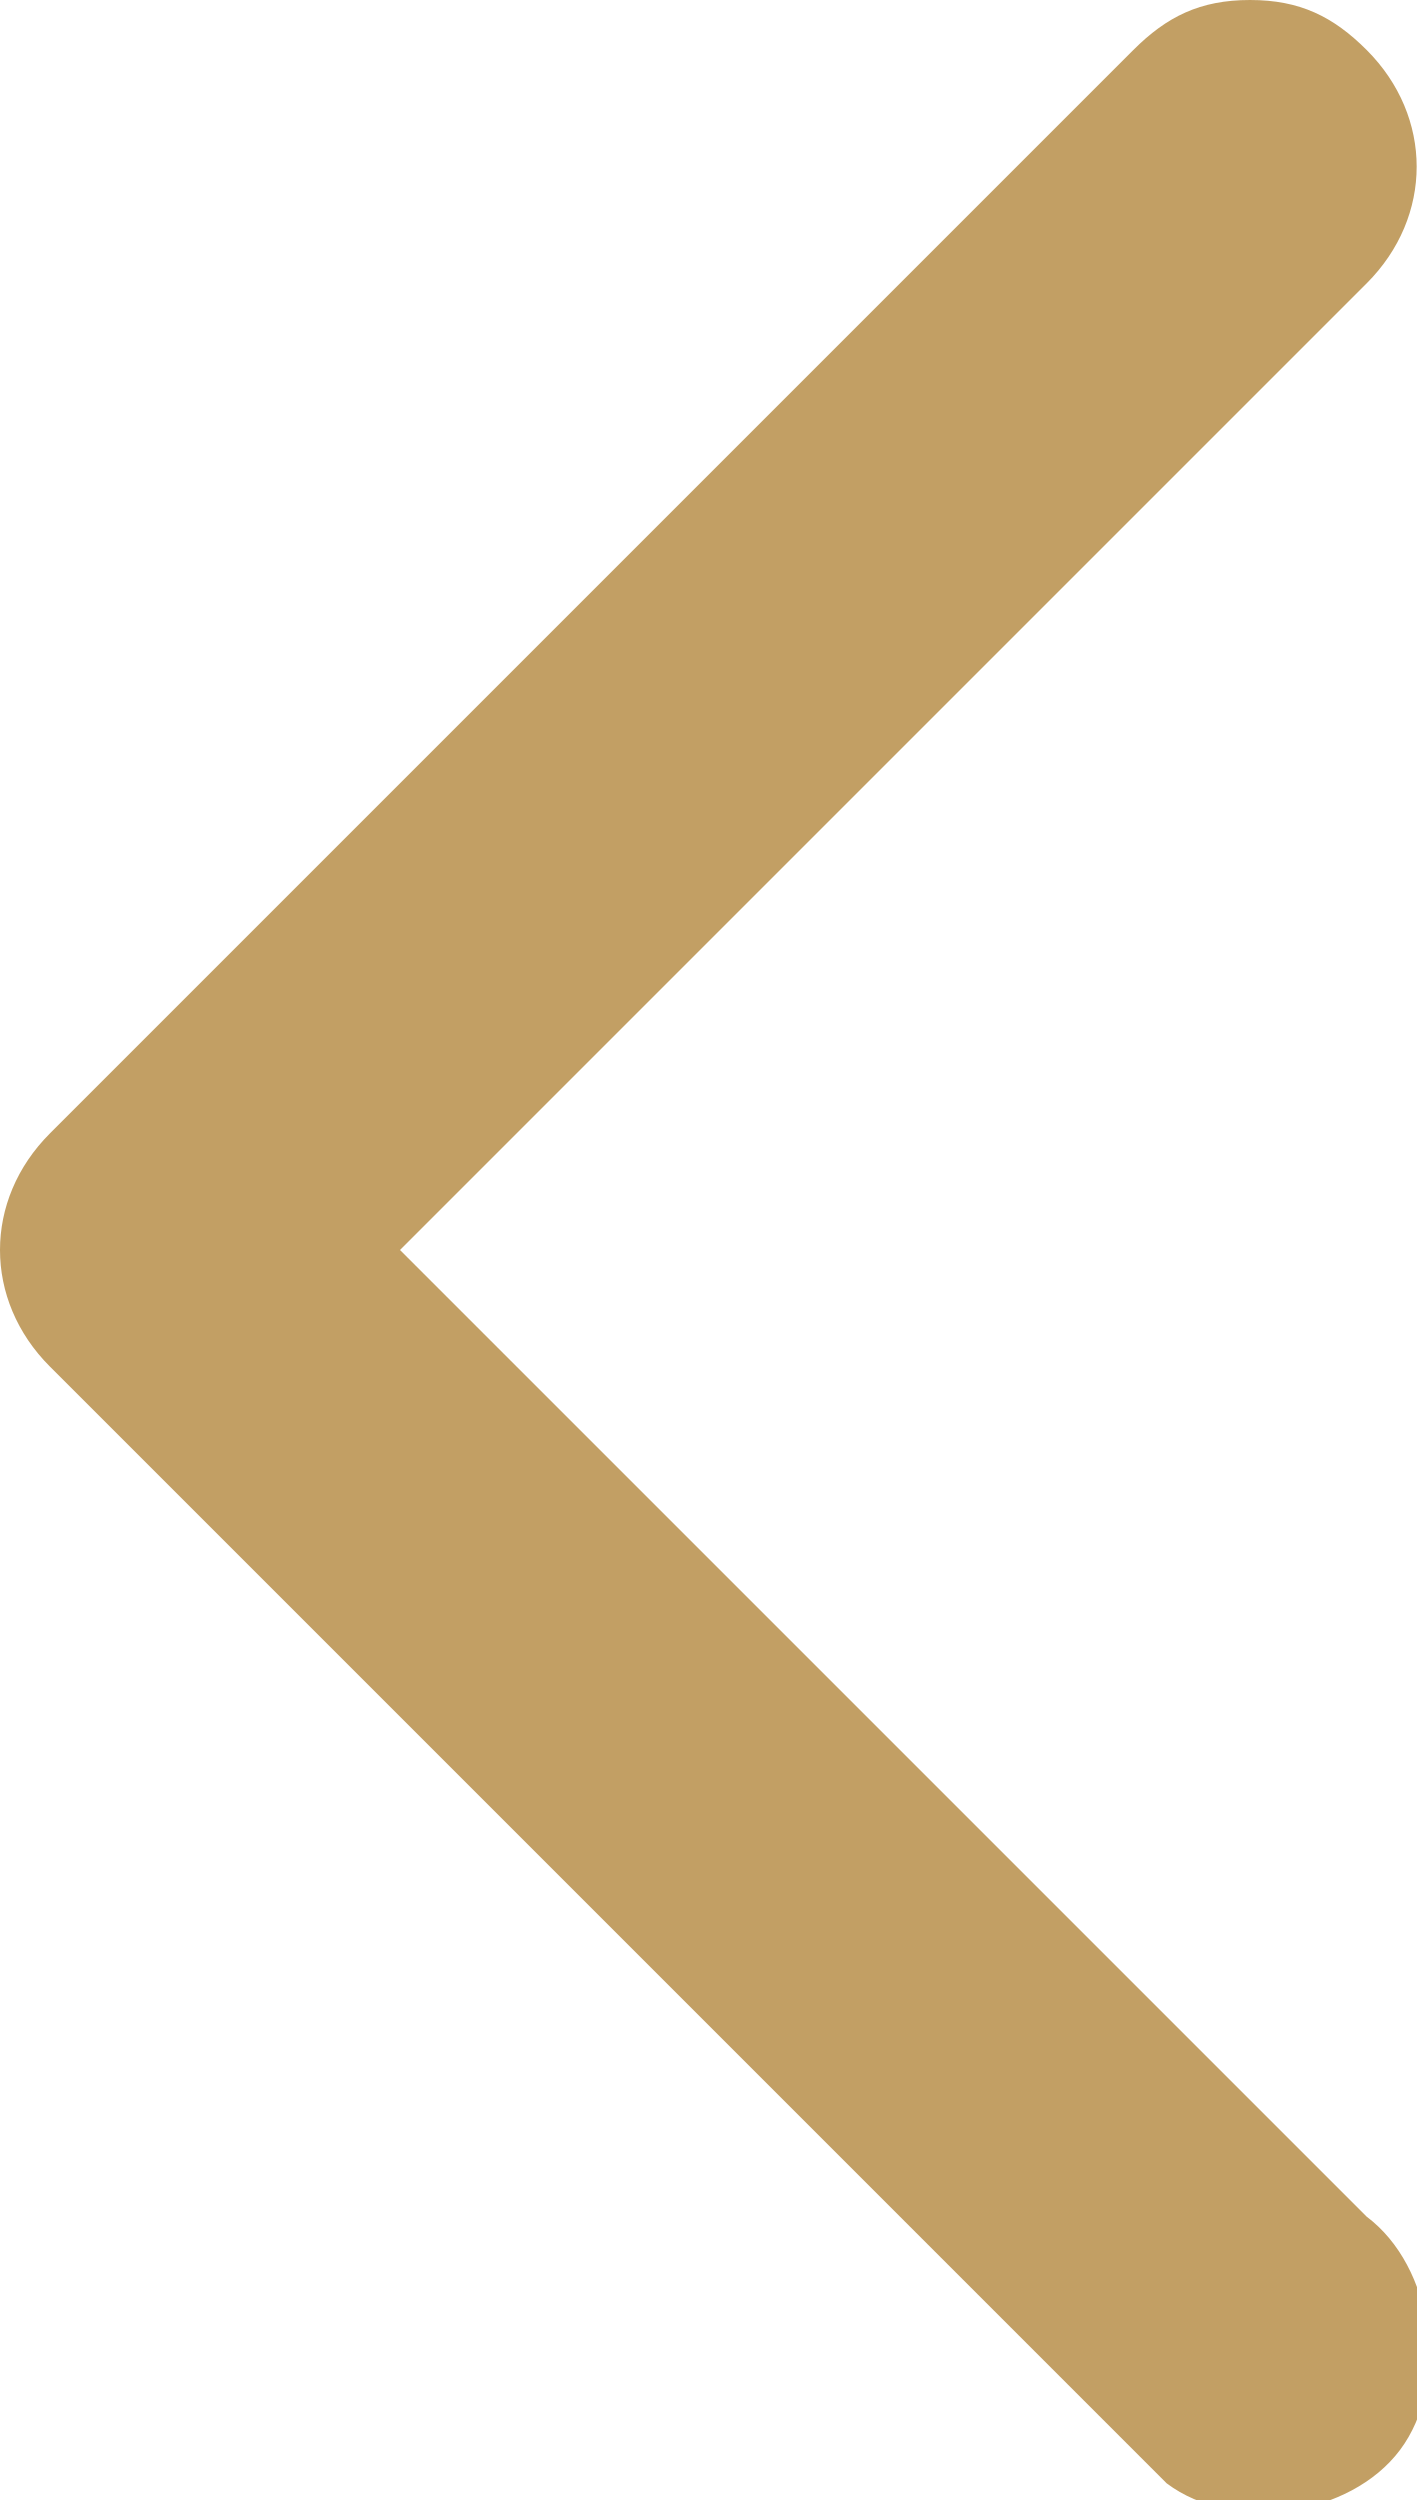
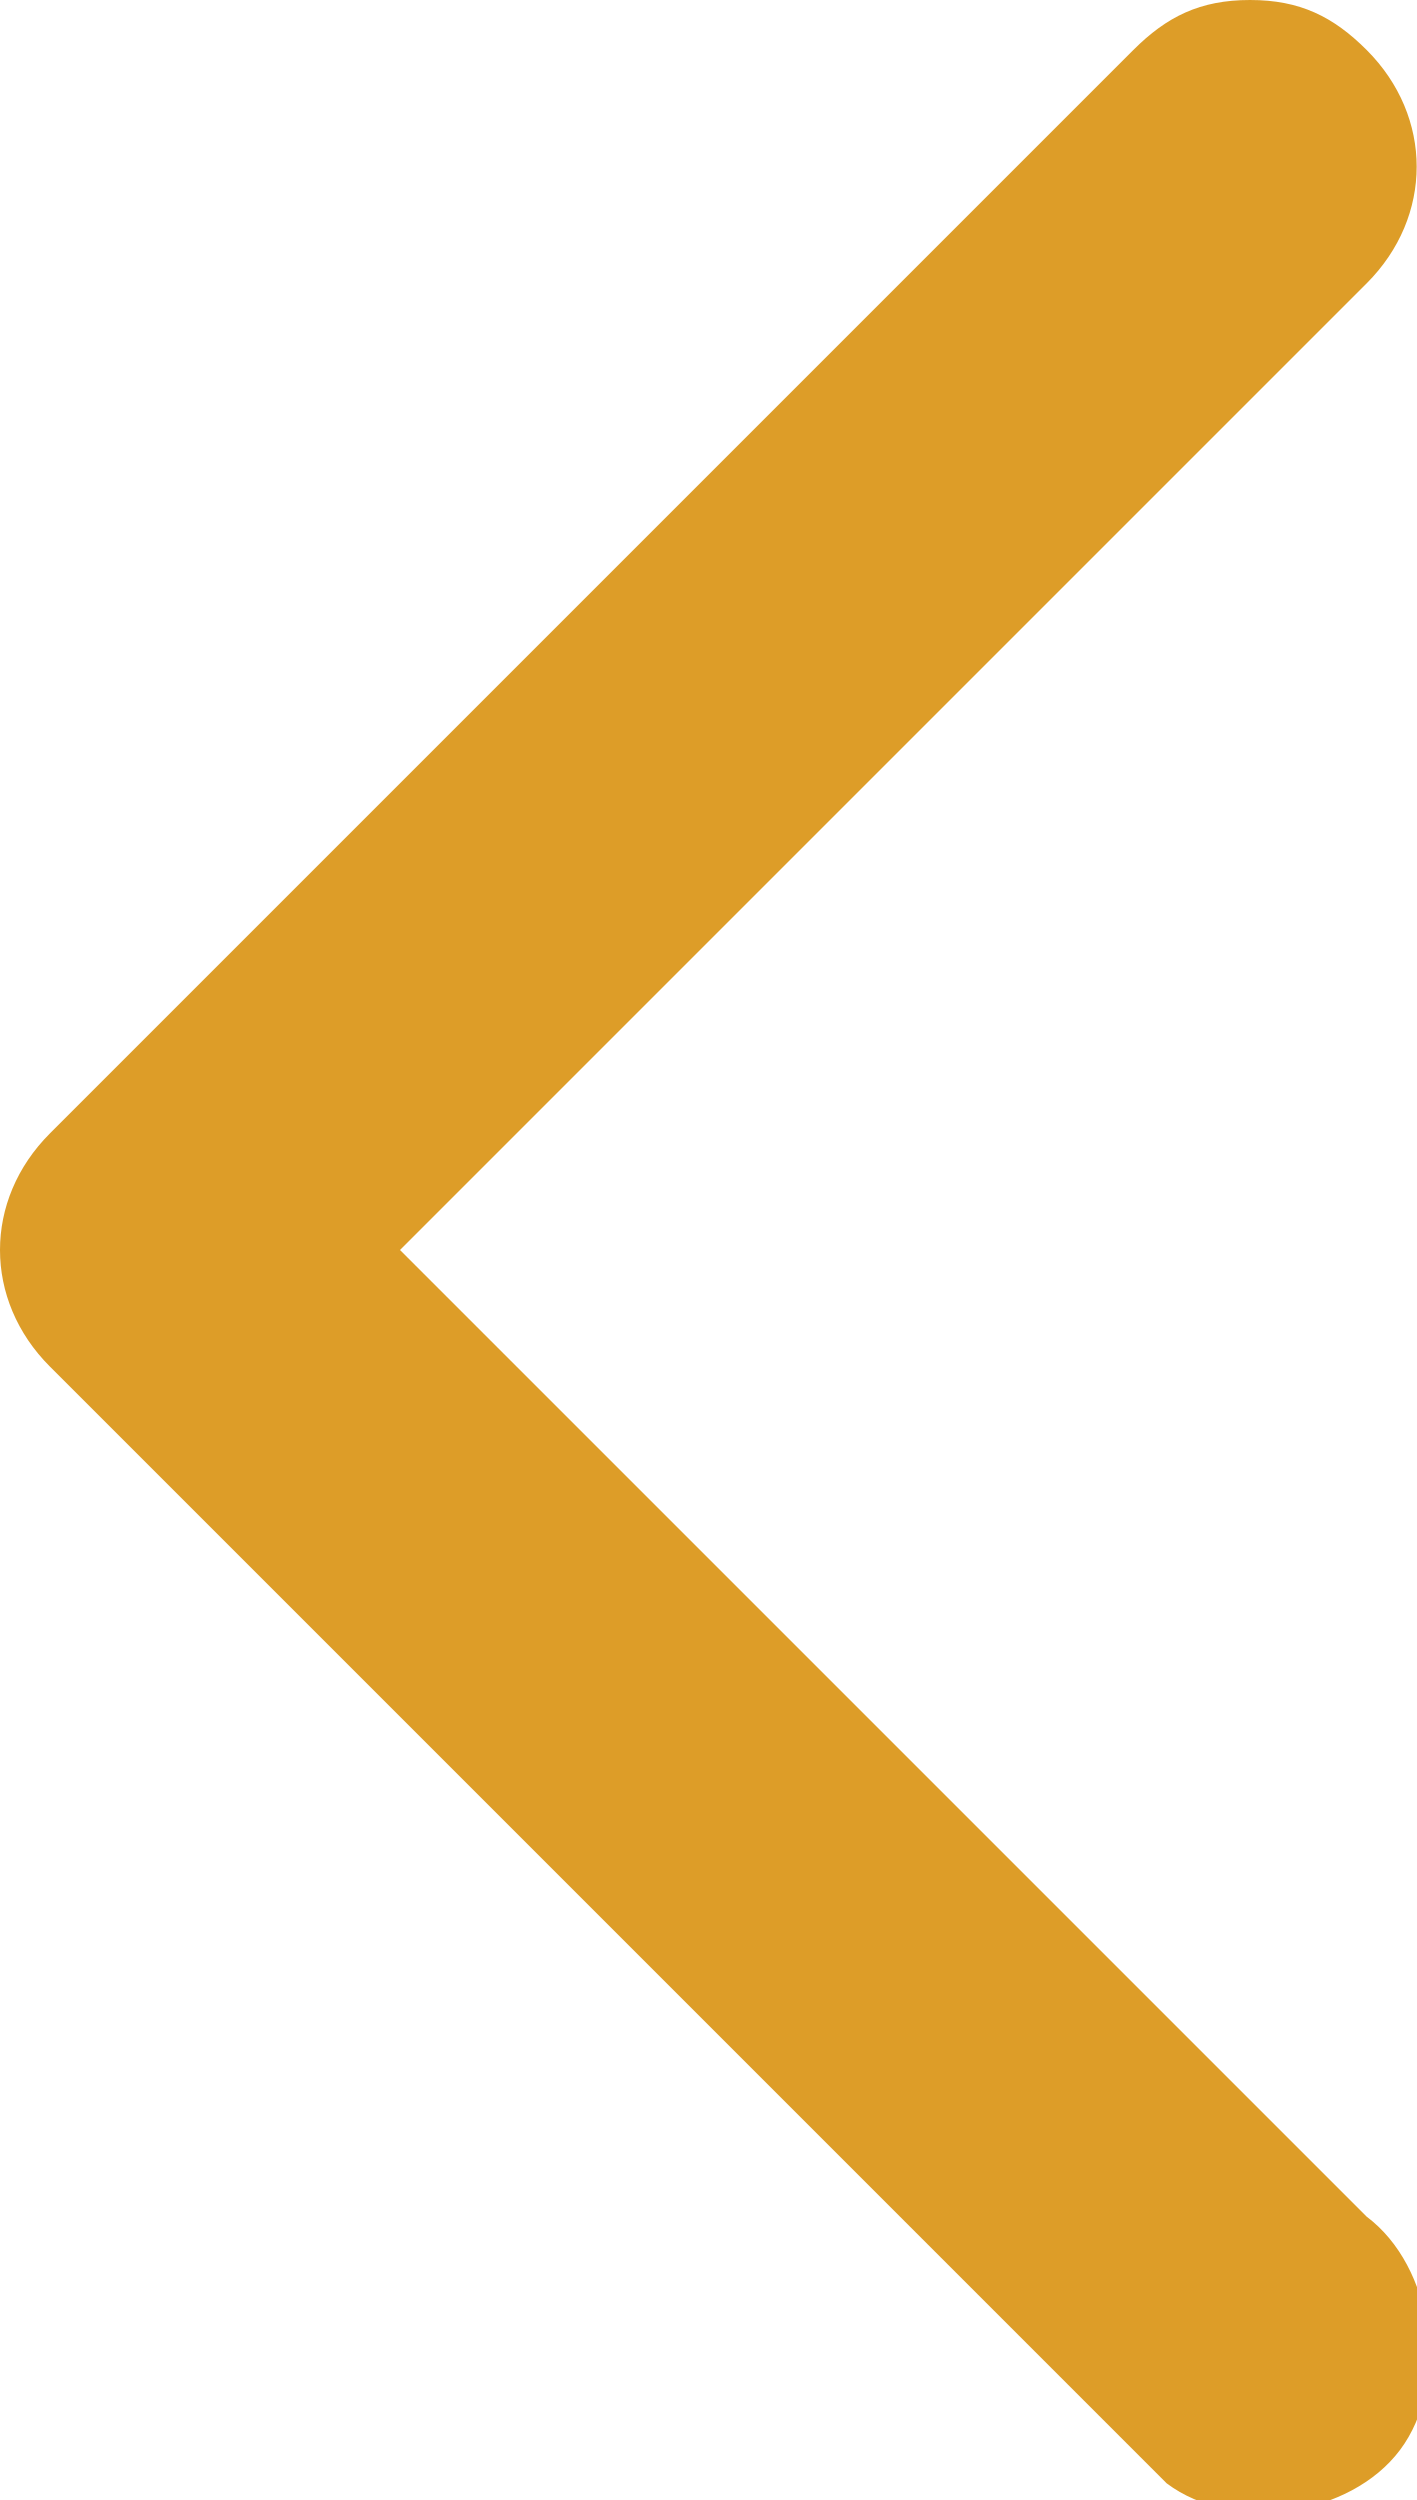
<svg xmlns="http://www.w3.org/2000/svg" version="1.1" id="圖層_1" x="0px" y="0px" viewBox="0 0 8.5 15" style="enable-background:new 0 0 8.5 15;" xml:space="preserve">
  <style type="text/css">
- 	.st0{fill:#c29f64;}
+ 	.st0{fill:#DD9D28;}
</style>
-   <path class="st0" d="M7.5,0C7.8,0,8,0.1,8.2,0.3c0.4,0.4,0.4,1,0,1.4L2.4,7.5l5.8,5.8c0.4,0.3,0.5,1,0.2,1.4c-0.3,0.4-1,0.5-1.4,0.2  c-0.1-0.1-0.1-0.1-0.2-0.2L0.3,8.2c-0.4-0.4-0.4-1,0-1.4l6.5-6.5C7,0.1,7.2,0,7.5,0z" />
+   <path class="st0" d="M7.5,0C7.8,0,8,0.1,8.2,0.3c0.4,0.4,0.4,1,0,1.4L2.4,7.5l5.8,5.8c0.4,0.3,0.5,1,0.2,1.4s-1,0.5-1.4,0.2  c-0.1-0.1-0.1-0.1-0.2-0.2L0.3,8.2c-0.4-0.4-0.4-1,0-1.4l6.5-6.5C7,0.1,7.2,0,7.5,0z" />
</svg>
